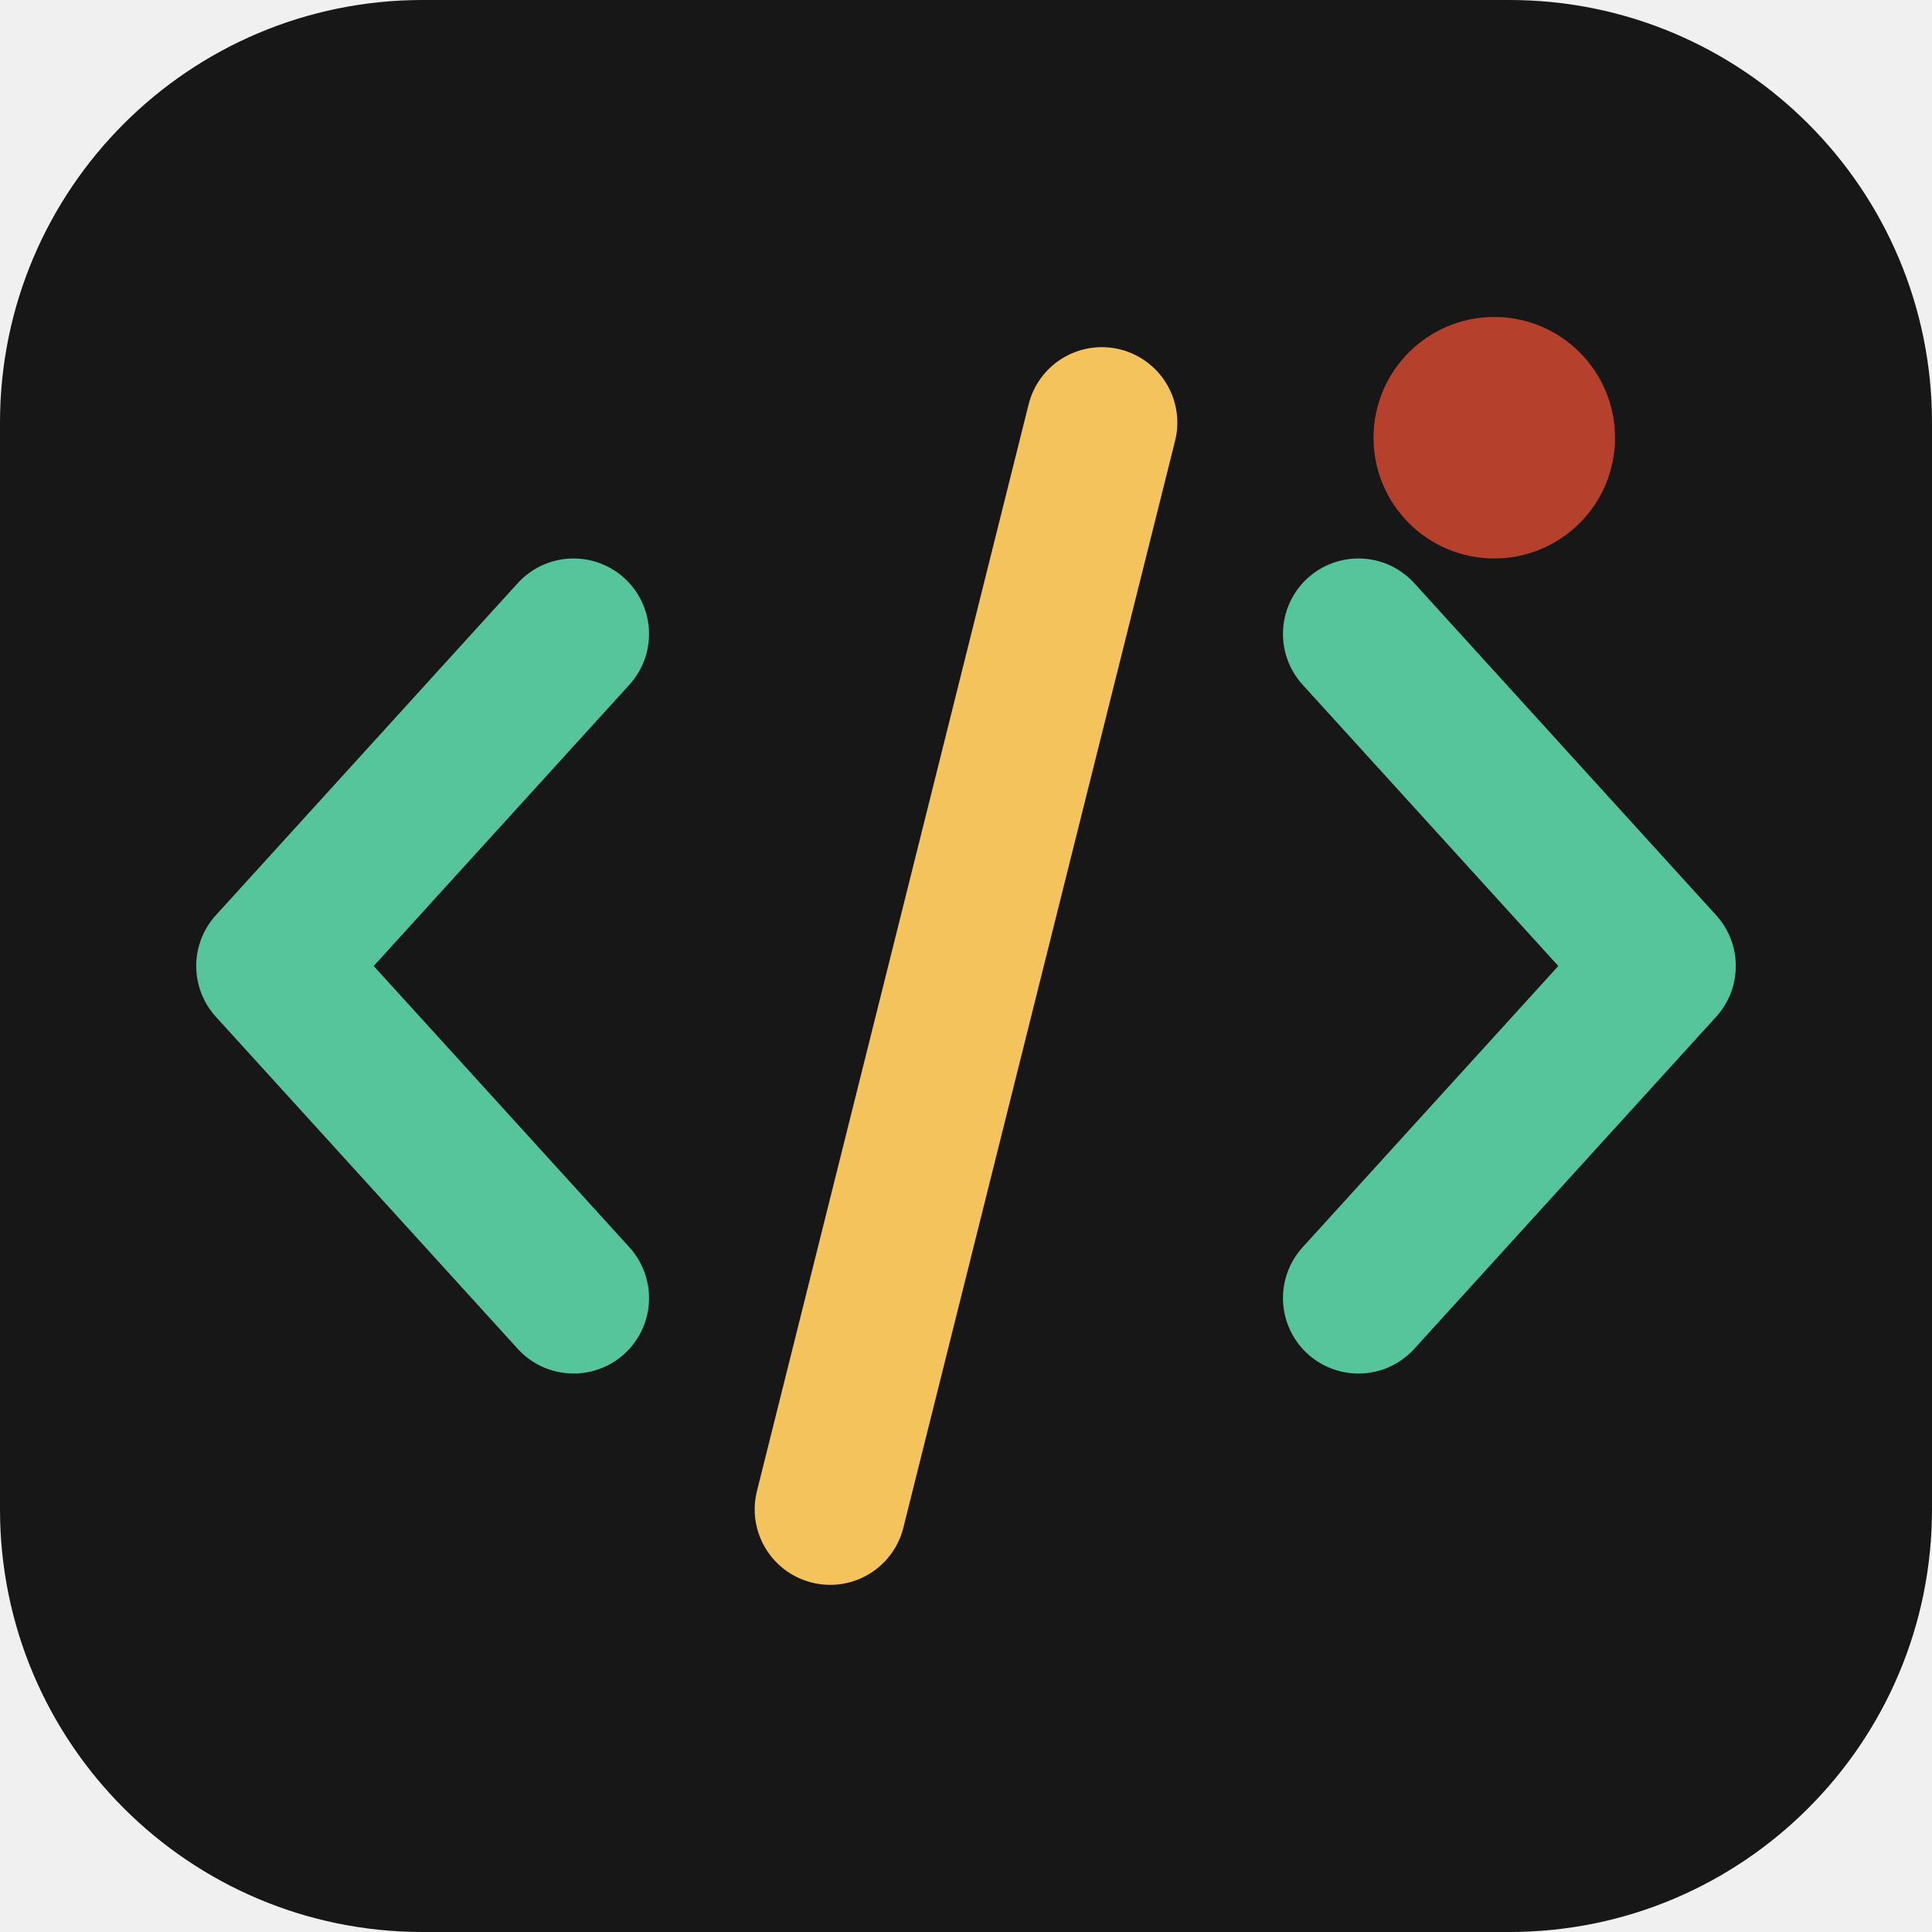
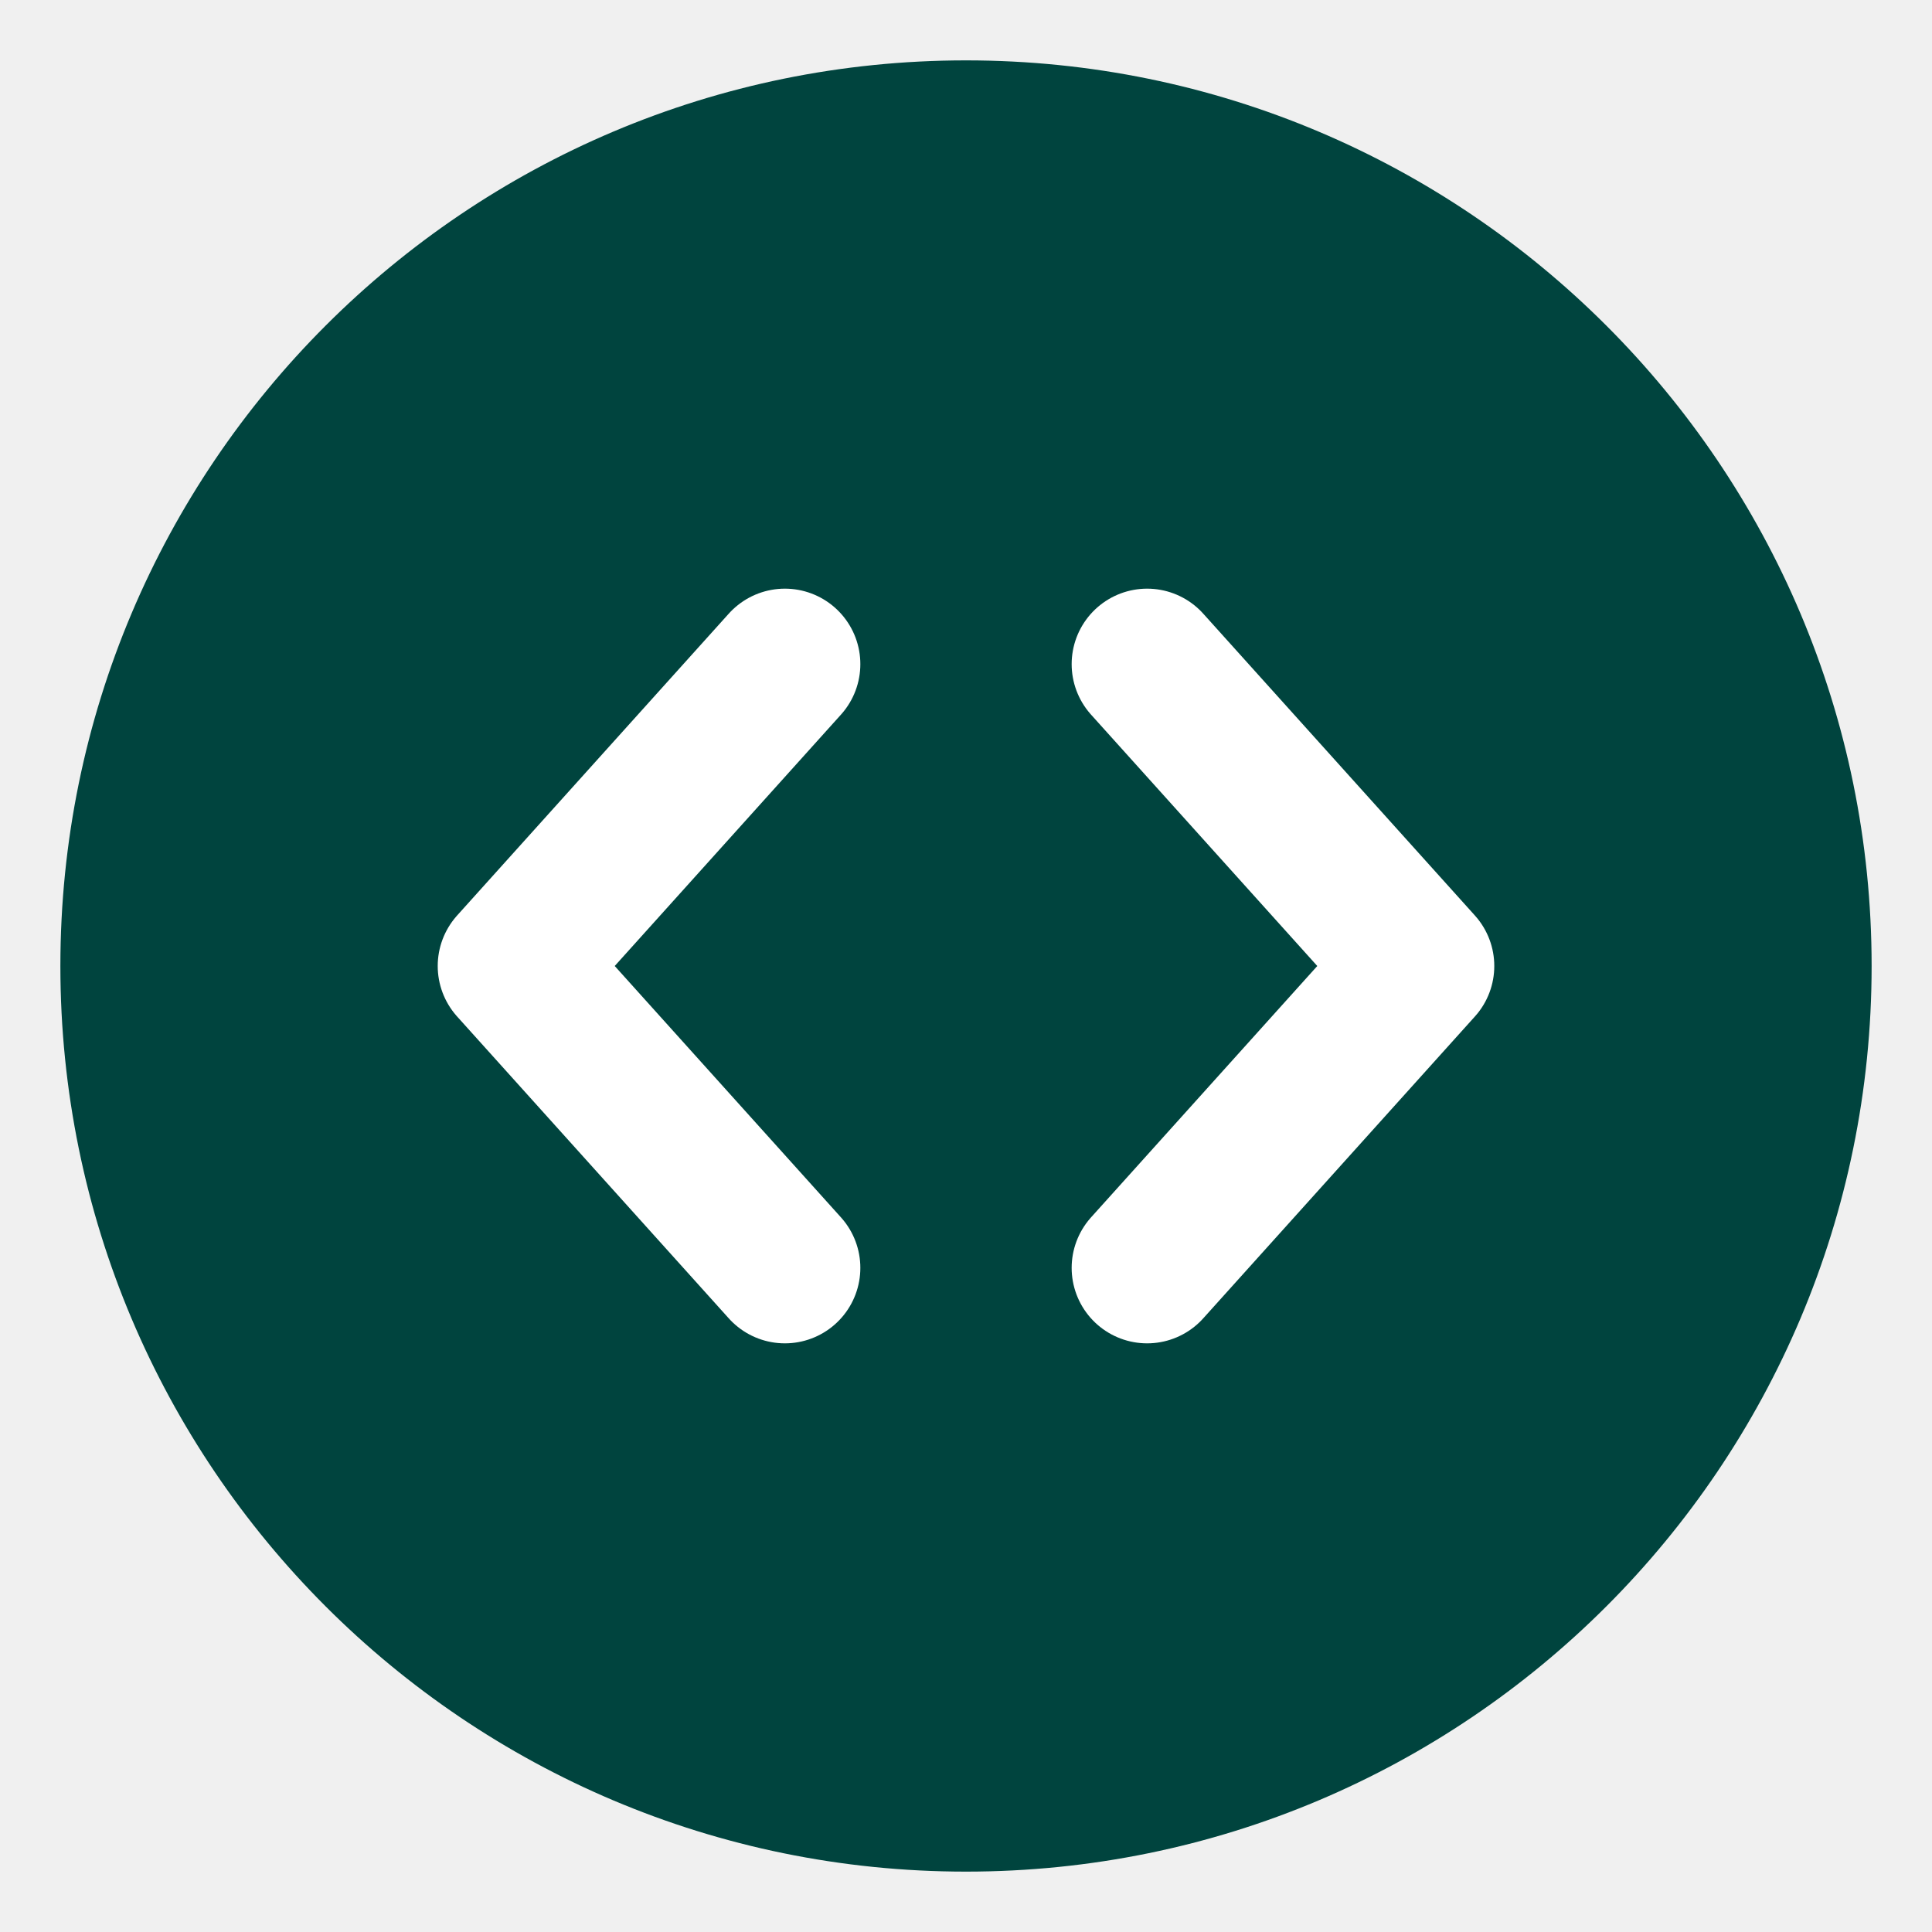
<svg xmlns="http://www.w3.org/2000/svg" viewBox="0 0 128 128">
-   <rect width="128" height="128" rx="28" fill="#171717" />
-   <path d="M38 42 18 64l20 22" fill="none" stroke="#57c59b" stroke-width="10" stroke-linecap="round" stroke-linejoin="round" />
-   <path d="M90 42 110 64 90 86" fill="none" stroke="#57c59b" stroke-width="10" stroke-linecap="round" stroke-linejoin="round" />
-   <path d="M73 28 55 100" fill="none" stroke="#f4c35c" stroke-width="10" stroke-linecap="round" />
-   <circle cx="99" cy="29" r="8" fill="#b5402b" />
+   <circle cx="64" cy="64" r="60" fill="#00443e" />
+   <path d="M52 44 L34 64 L52 84" fill="none" stroke="#ffffff" stroke-width="10" stroke-linecap="round" stroke-linejoin="round" />
+   <path d="M76 44 L94 64 L76 84" fill="none" stroke="#ffffff" stroke-width="10" stroke-linecap="round" stroke-linejoin="round" />
</svg>
